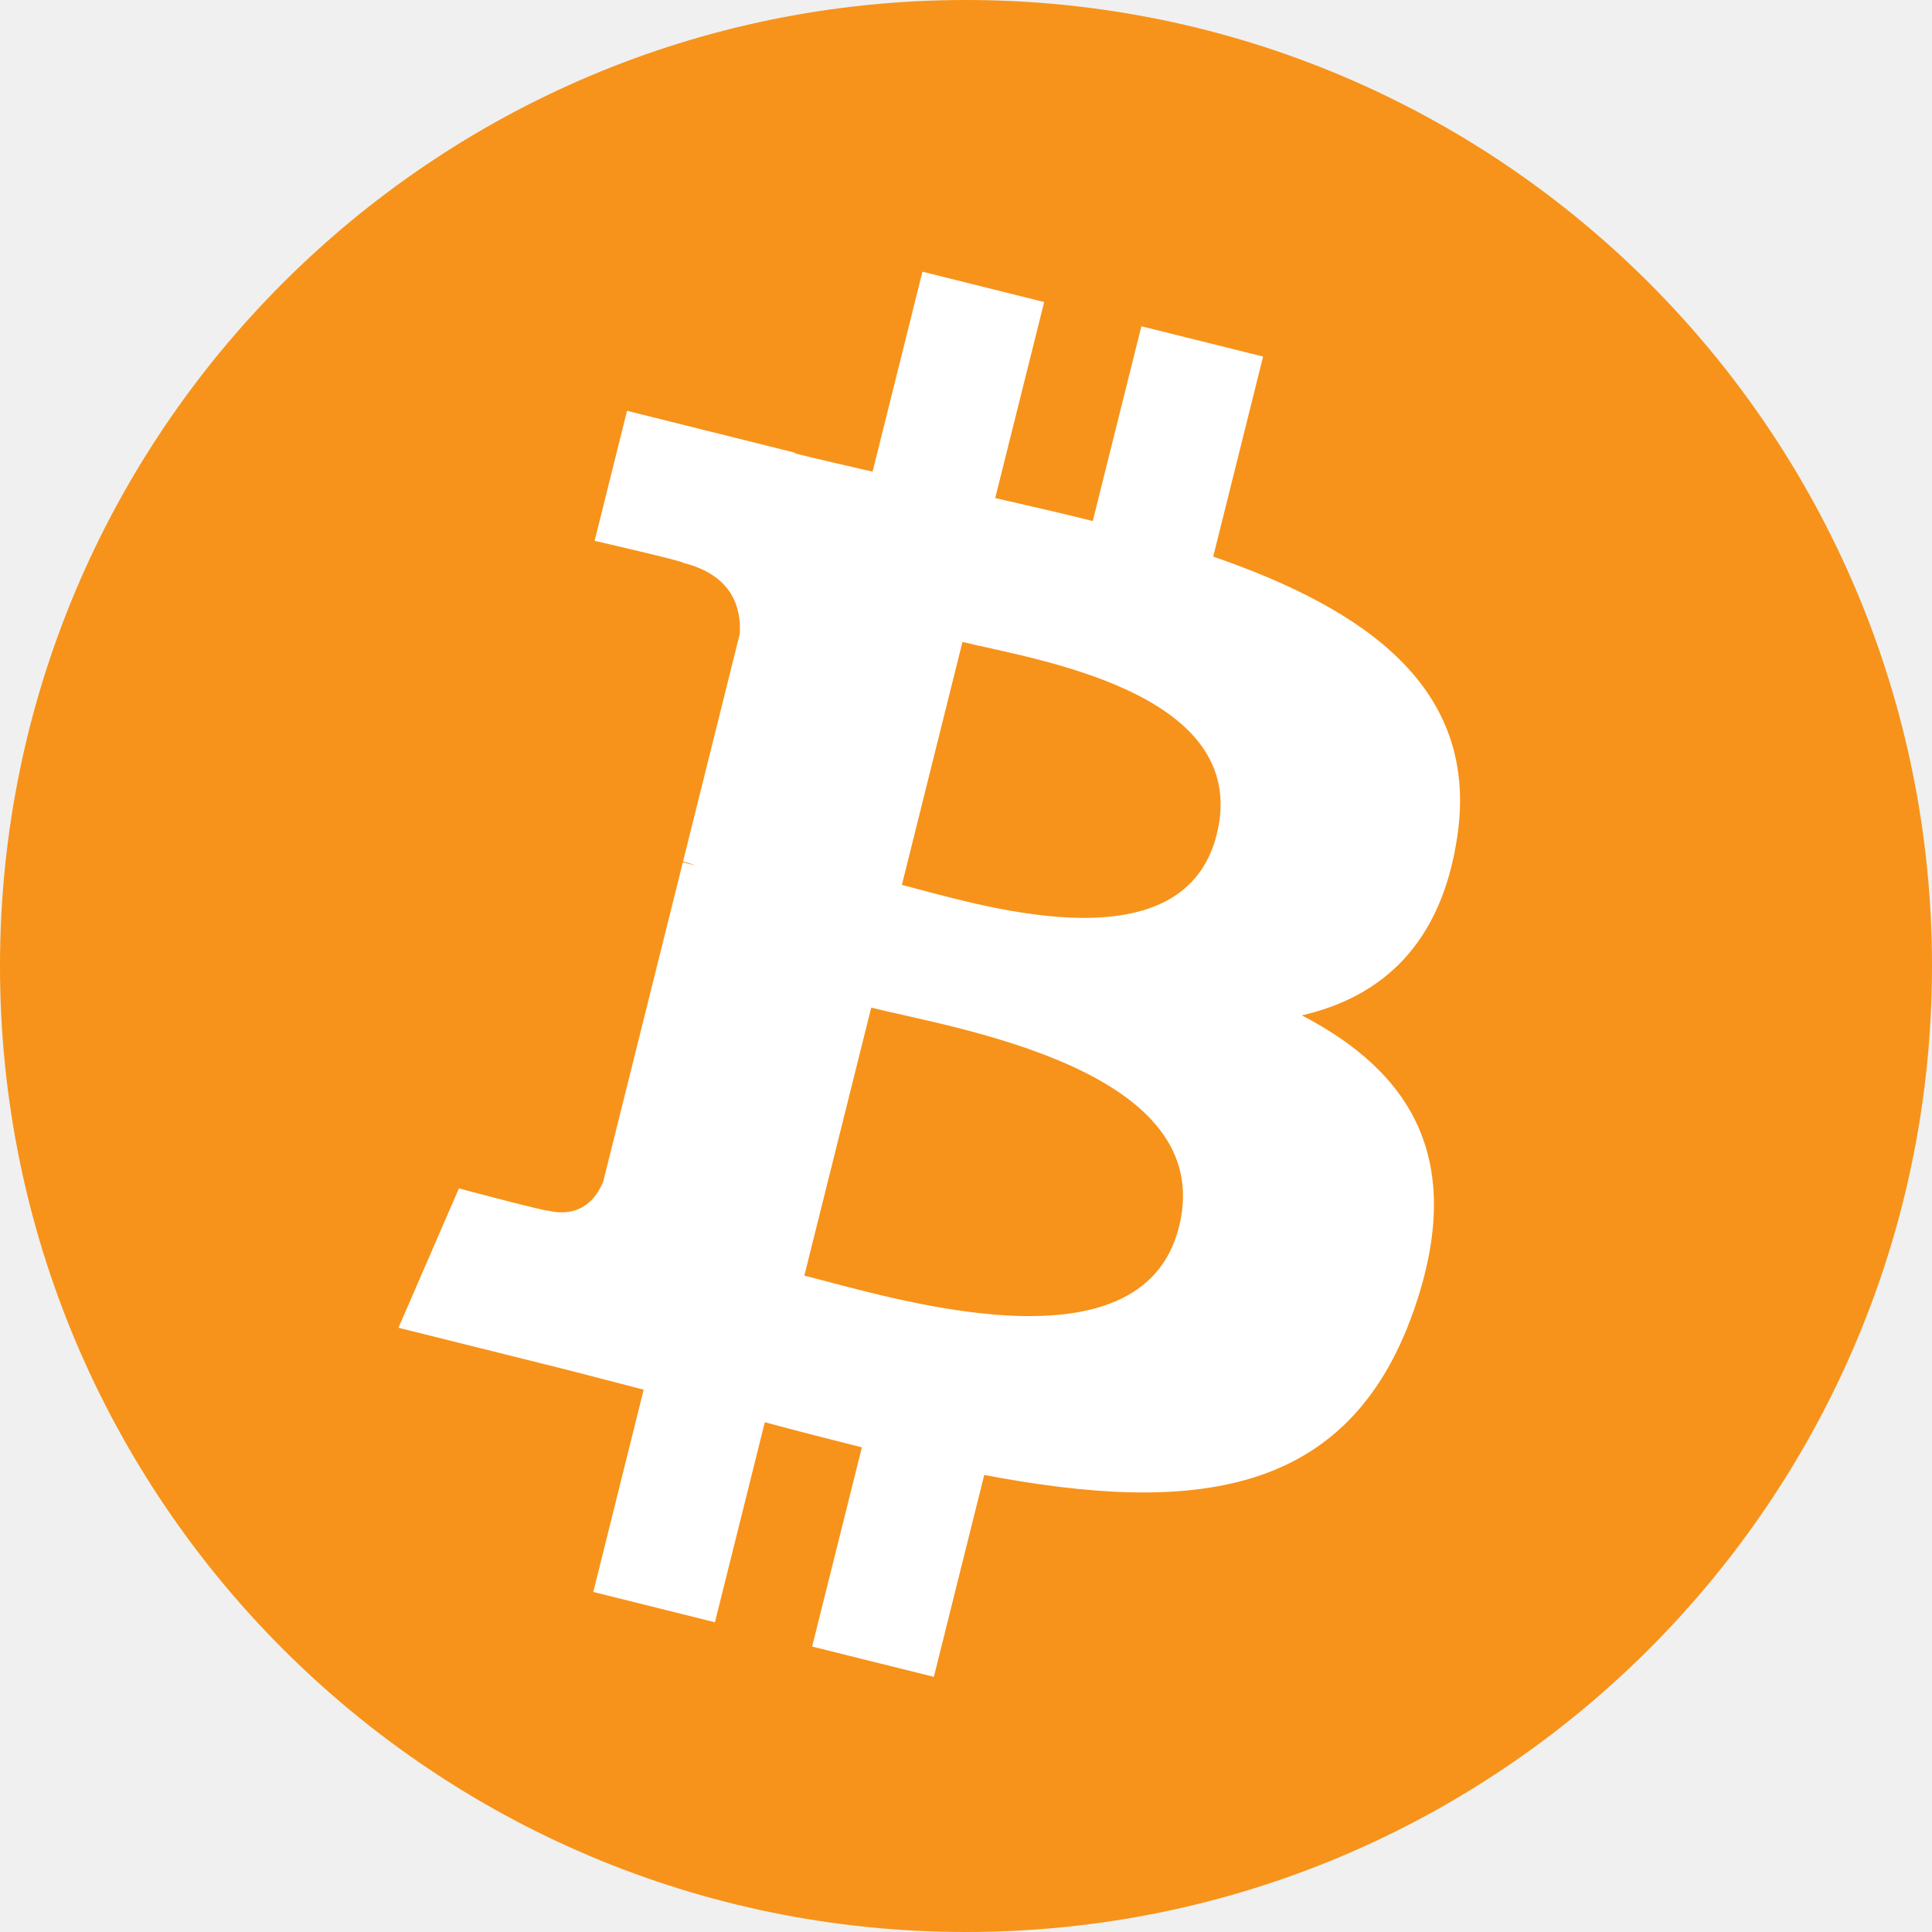
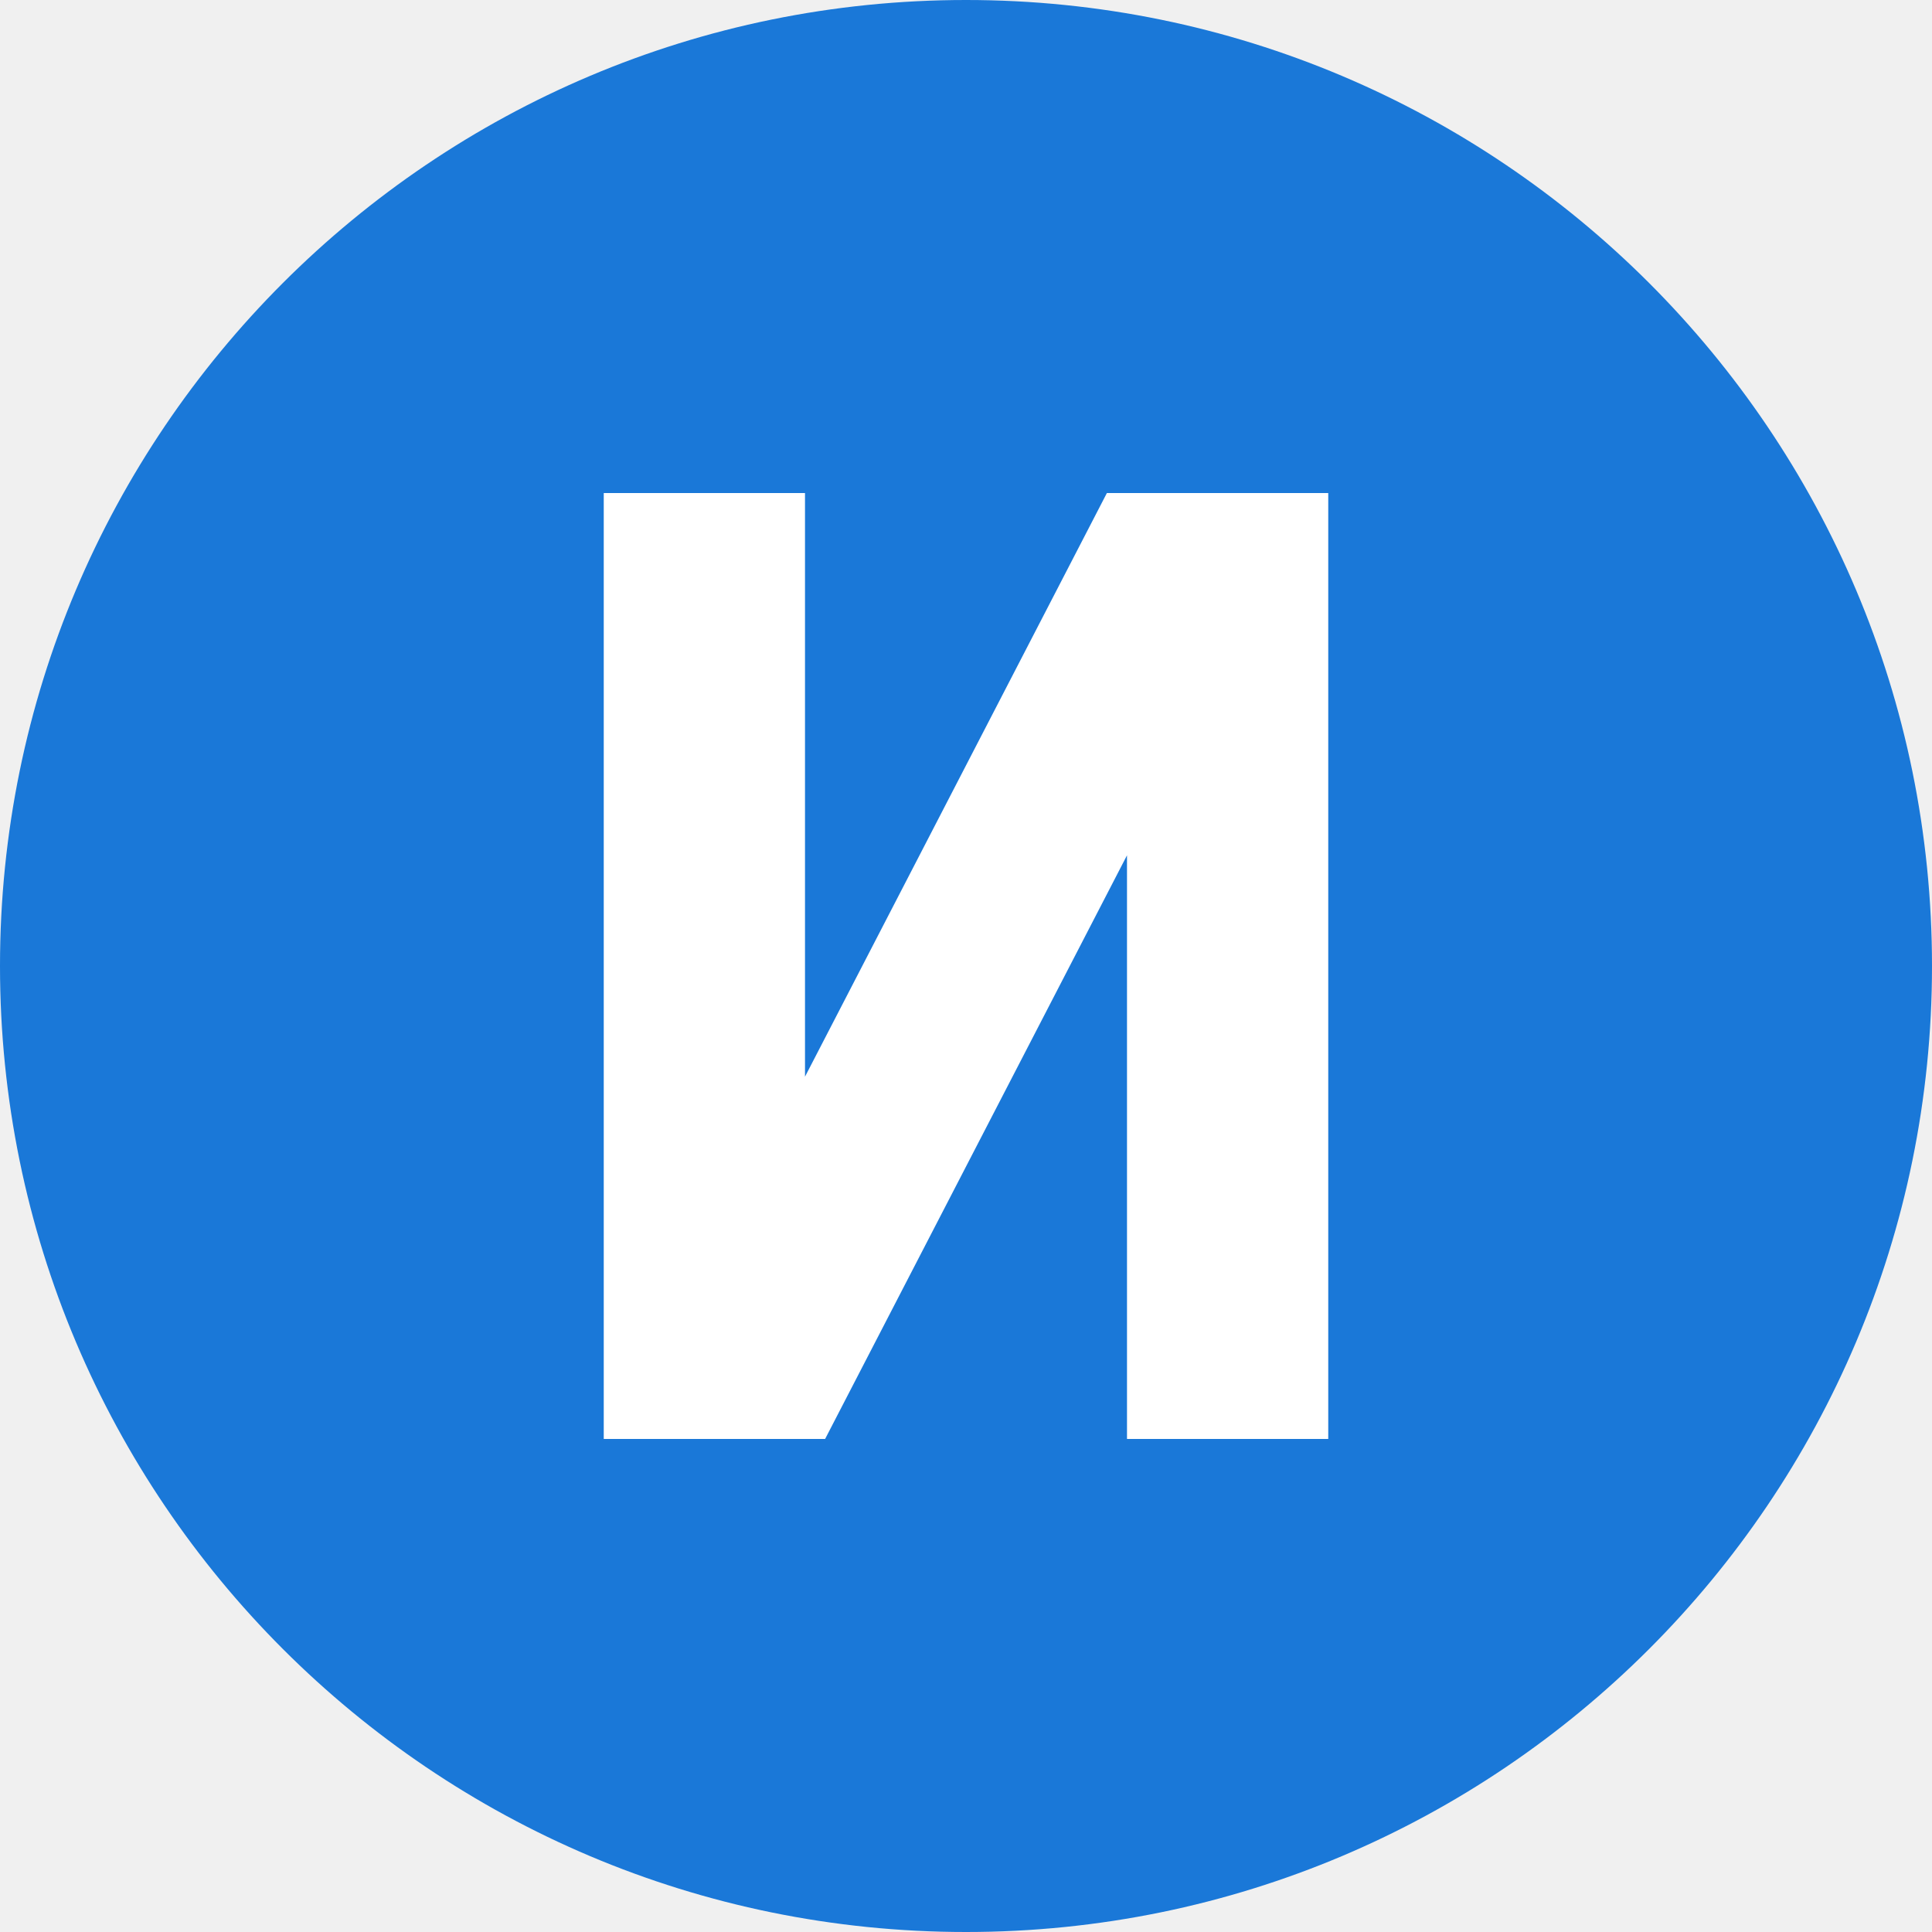
<svg xmlns="http://www.w3.org/2000/svg" aria-hidden="true" focusable="false" role="img" viewBox="0 0 384 384">
-   <circle fill="#F7931A" cx="192" cy="192" r="192" />
-   <g transform="translate(-35, -30) rotate(0 0 0) scale(14 14)">
-     <path fill="#FFF" fill-rule="nonzero" d="M23.189 14.02c.314-2.096-1.283-3.223-3.465-3.975l.708-2.84-1.728-.43-.69 2.765c-.454-.114-.92-.22-1.385-.326l.695-2.783L15.596 6l-.708 2.839c-.376-.086-.746-.17-1.104-.26l.002-.009-2.384-.595-.46 1.846s1.283.294 1.256.312c.7.175.826.638.805 1.006l-.806 3.235c.048.012.11.03.18.057l-.183-.045-1.13 4.532c-.086.212-.303.531-.793.41.018.025-1.256-.313-1.256-.313l-.858 1.978 2.25.561c.418.105.828.215 1.231.318l-.715 2.872 1.727.43.708-2.84c.472.127.93.245 1.378.357l-.706 2.828 1.728.43.715-2.866c2.948.558 5.164.333 6.097-2.333.752-2.146-.037-3.385-1.588-4.192 1.13-.26 1.98-1.003 2.207-2.538zm-3.95 5.538c-.533 2.147-4.148.986-5.32.695l.95-3.805c1.172.293 4.929.872 4.37 3.11zm.535-5.569c-.487 1.953-3.495.96-4.47.717l.86-3.45c.975.243 4.118.696 3.61 2.733z" />
+   <circle fill="#1a78d8" cx="192" cy="192" r="192" />
+   <g transform="translate(192 192)">
+     <g transform="translate(-72 -94)">
+       <path fill="#FFFFFF" d="     M0,0     L40,0     L40,116     L100,0     L144,0     L144,188     L104,188     L104,72     L44,188     L0,188     Z" />
+     </g>
  </g>
</svg>
